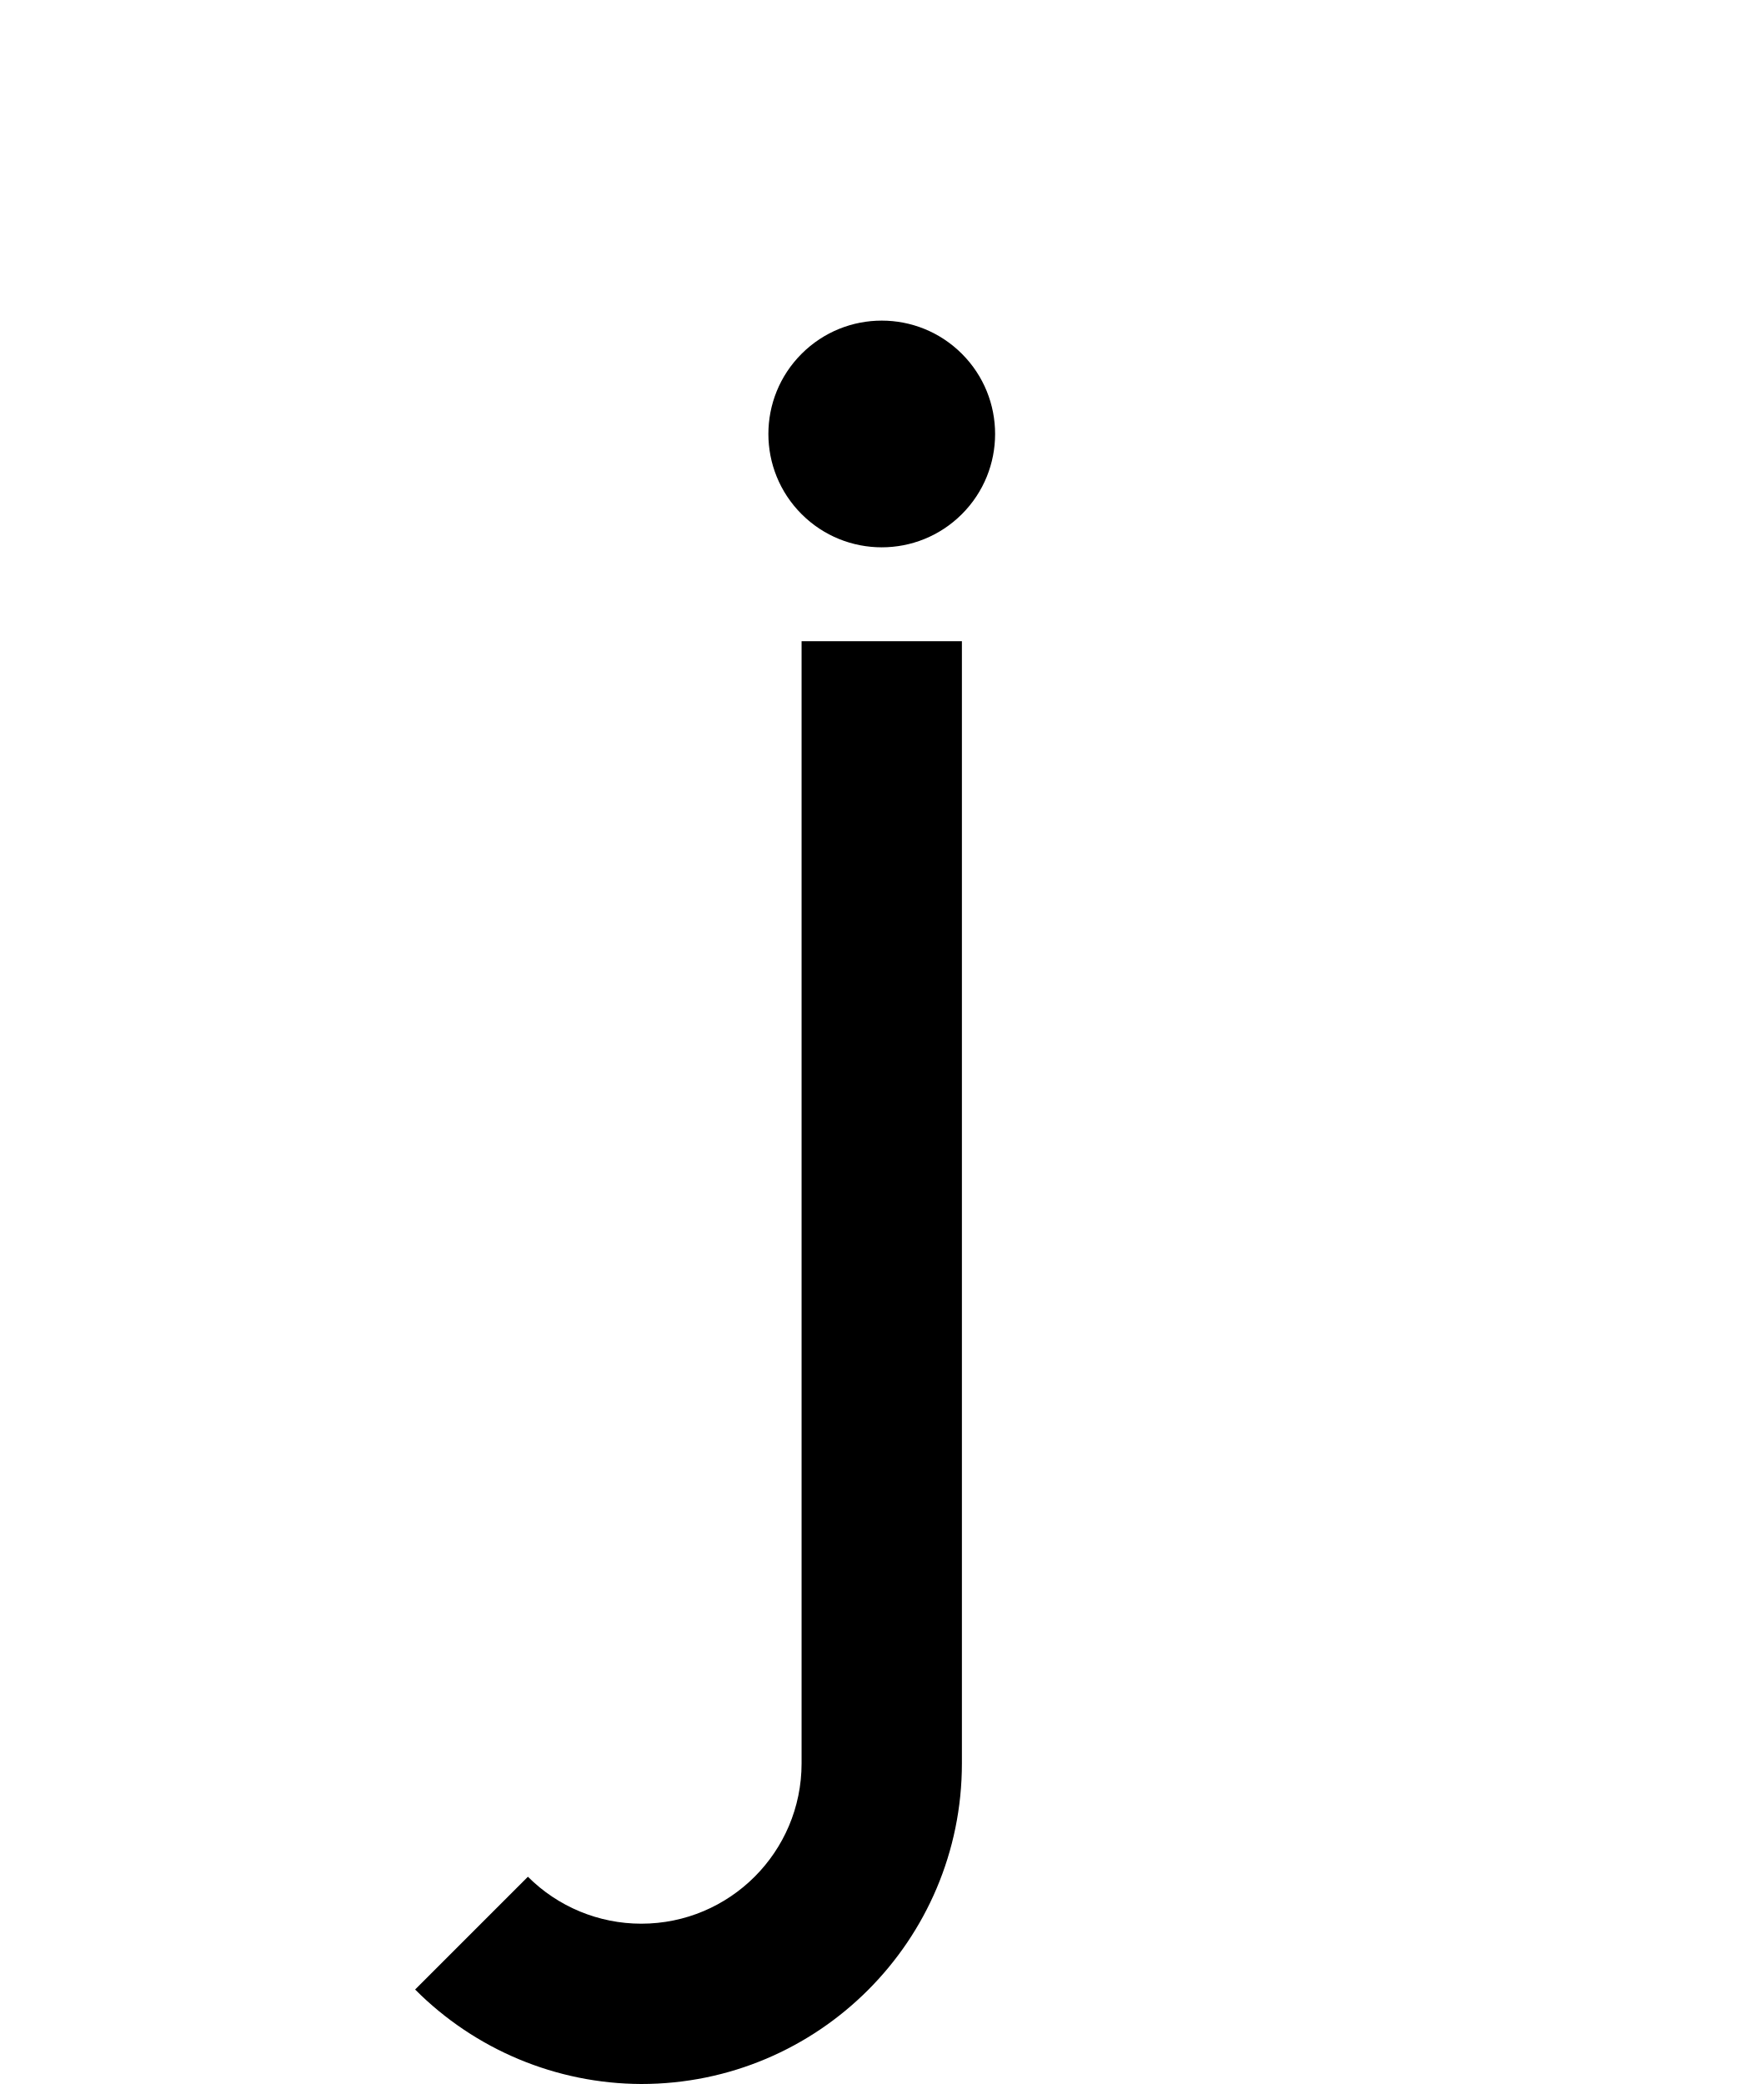
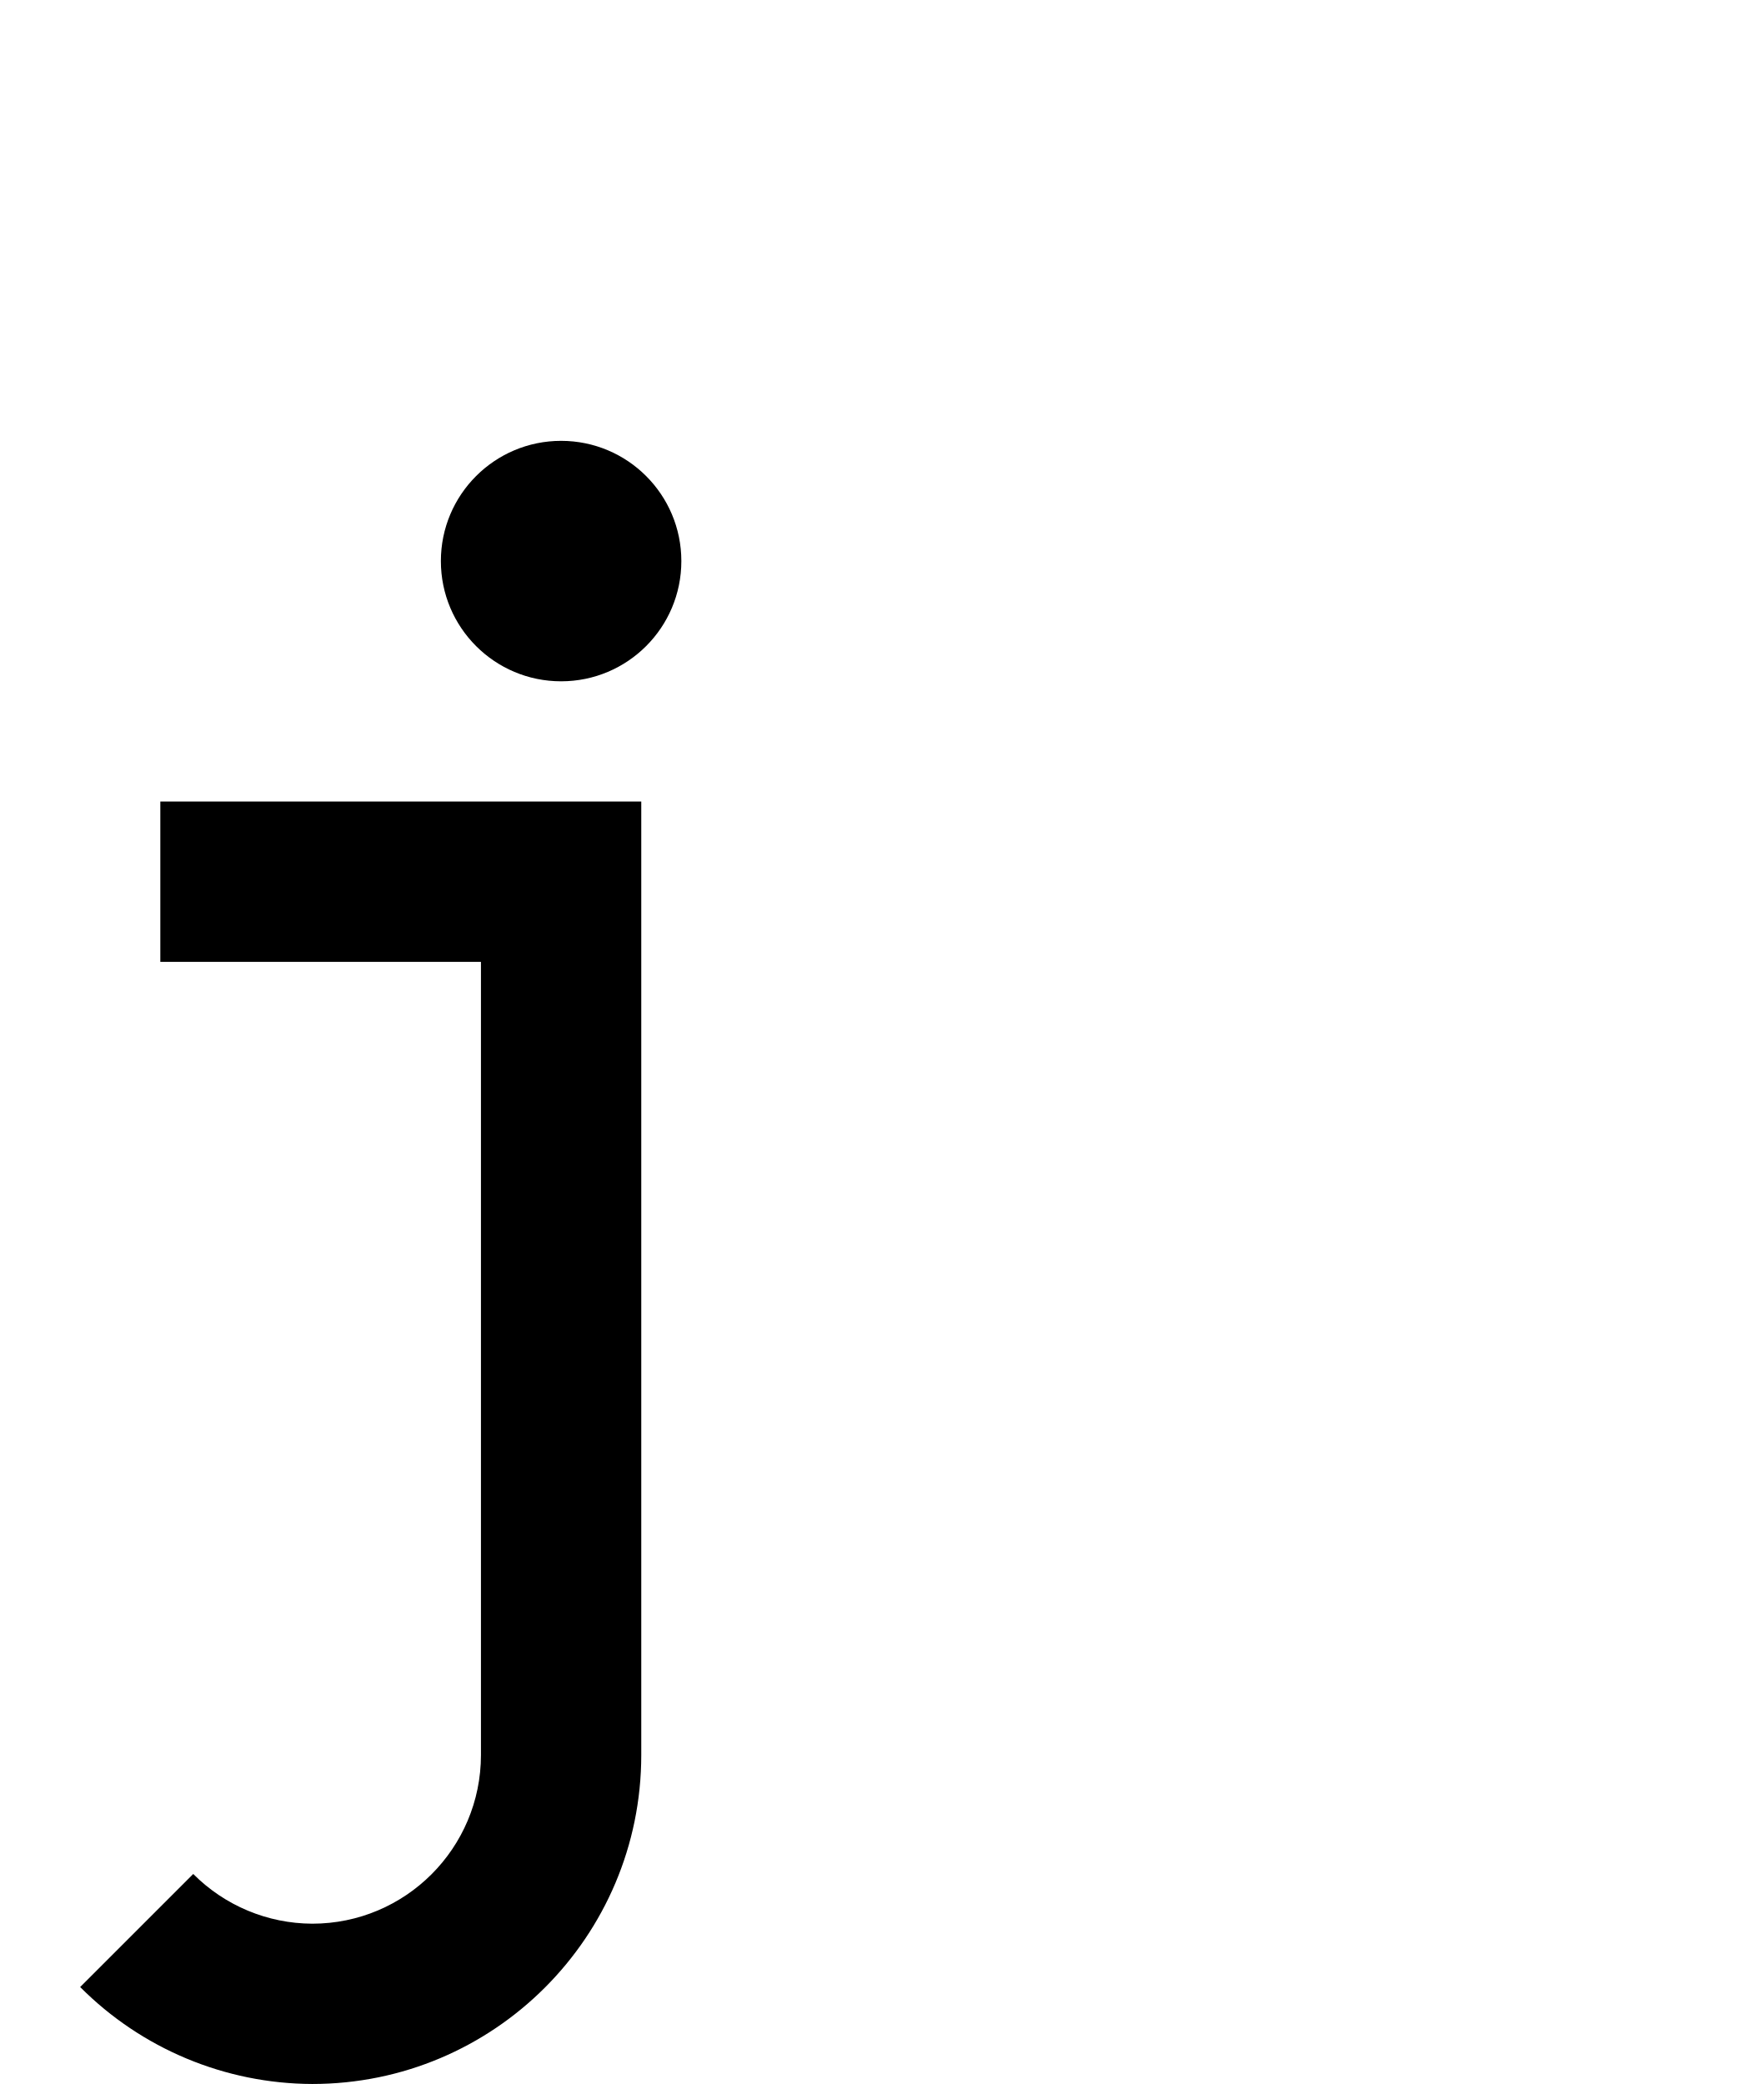
<svg xmlns="http://www.w3.org/2000/svg" width="110mm" height="130mm" viewBox="0 0 110 130" version="1.1" id="svg1">
  <defs id="defs1">
    </defs>
  <g id="layer1">
-     <path id="rect1" style="vector-effect:non-scaling-stroke;stroke-width:0.078;stroke-miterlimit:100;-inkscape-stroke:hairline" d="M 50 40 L 50 110 A 10 10 0 0 1 40 120 A 10 10 0 0 1 32.929 117.071 L 25.894 124.106 A 20 20 0 0 0 40 130 A 20 20 0 0 0 60 110 L 60 40 L 50 40 z " />
-     <path id="path1" style="vector-effect:non-scaling-stroke;stroke-width:0.374;stroke-miterlimit:100;-inkscape-stroke:hairline" transform="rotate(45)" d="m 65.104,-19.749 a 7.071,7.071 0 0 1 -7.071,7.071 7.071,7.071 0 0 1 -7.071,-7.071 7.071,7.071 0 0 1 7.071,-7.071 7.071,7.071 0 0 1 7.071,7.071 z" />
+     <circle style="vector-effect:non-scaling-stroke;fill:#000000;stroke:none;stroke-width:0.265;stroke-miterlimit:40;-inkscape-stroke:hairline;paint-order:stroke fill markers" id="path14" cx="35" cy="35" r="7.5" />
+     <path id="rect14" style="vector-effect:non-scaling-stroke;fill:#000000;stroke:none;stroke-width:0.265;stroke-miterlimit:40;-inkscape-stroke:hairline;paint-order:stroke fill markers" d="M 10 50 L 10 60 L 30 60 L 30 109.475 A 10.524 10.524 0 0 1 19.476 120 A 10.524 10.524 0 0 1 12.053 116.898 L 5 123.951 A 20.524 20.524 0 0 0 19.476 129.999 A 20.524 20.524 0 0 0 40 109.475 L 40 60 L 40 54.476 L 40 50 L 10 50 z " />
  </g>
</svg>
